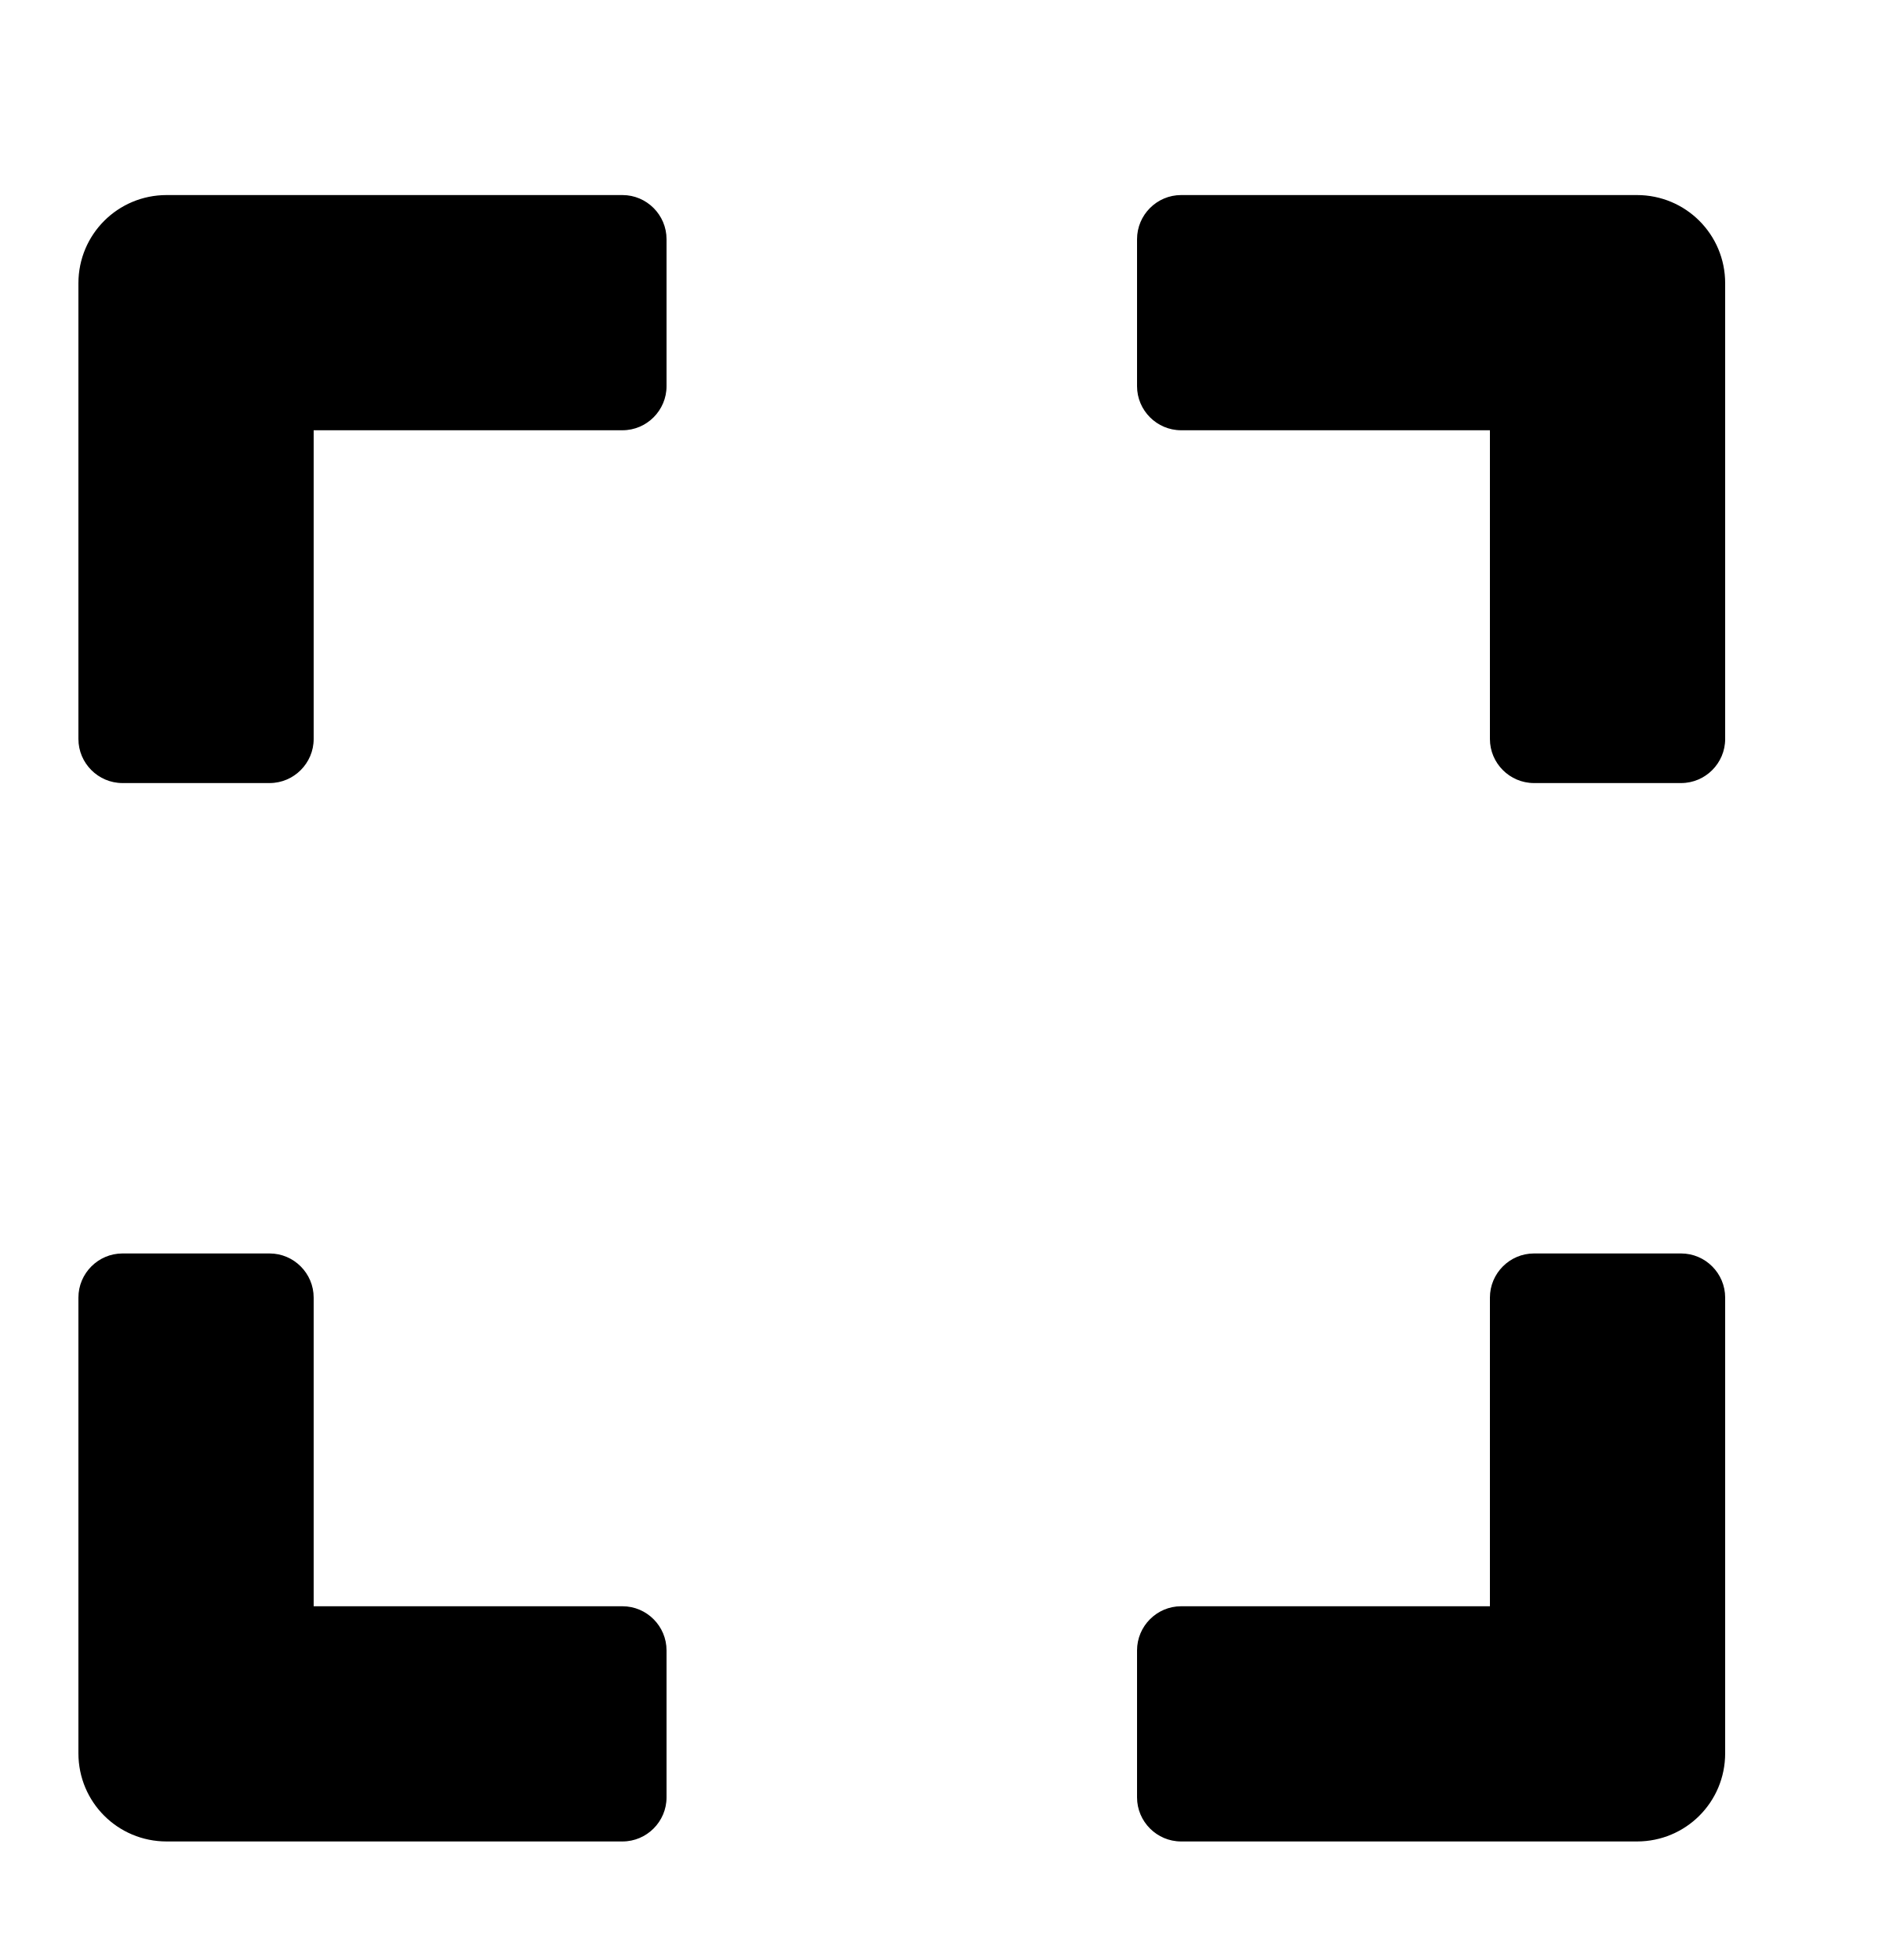
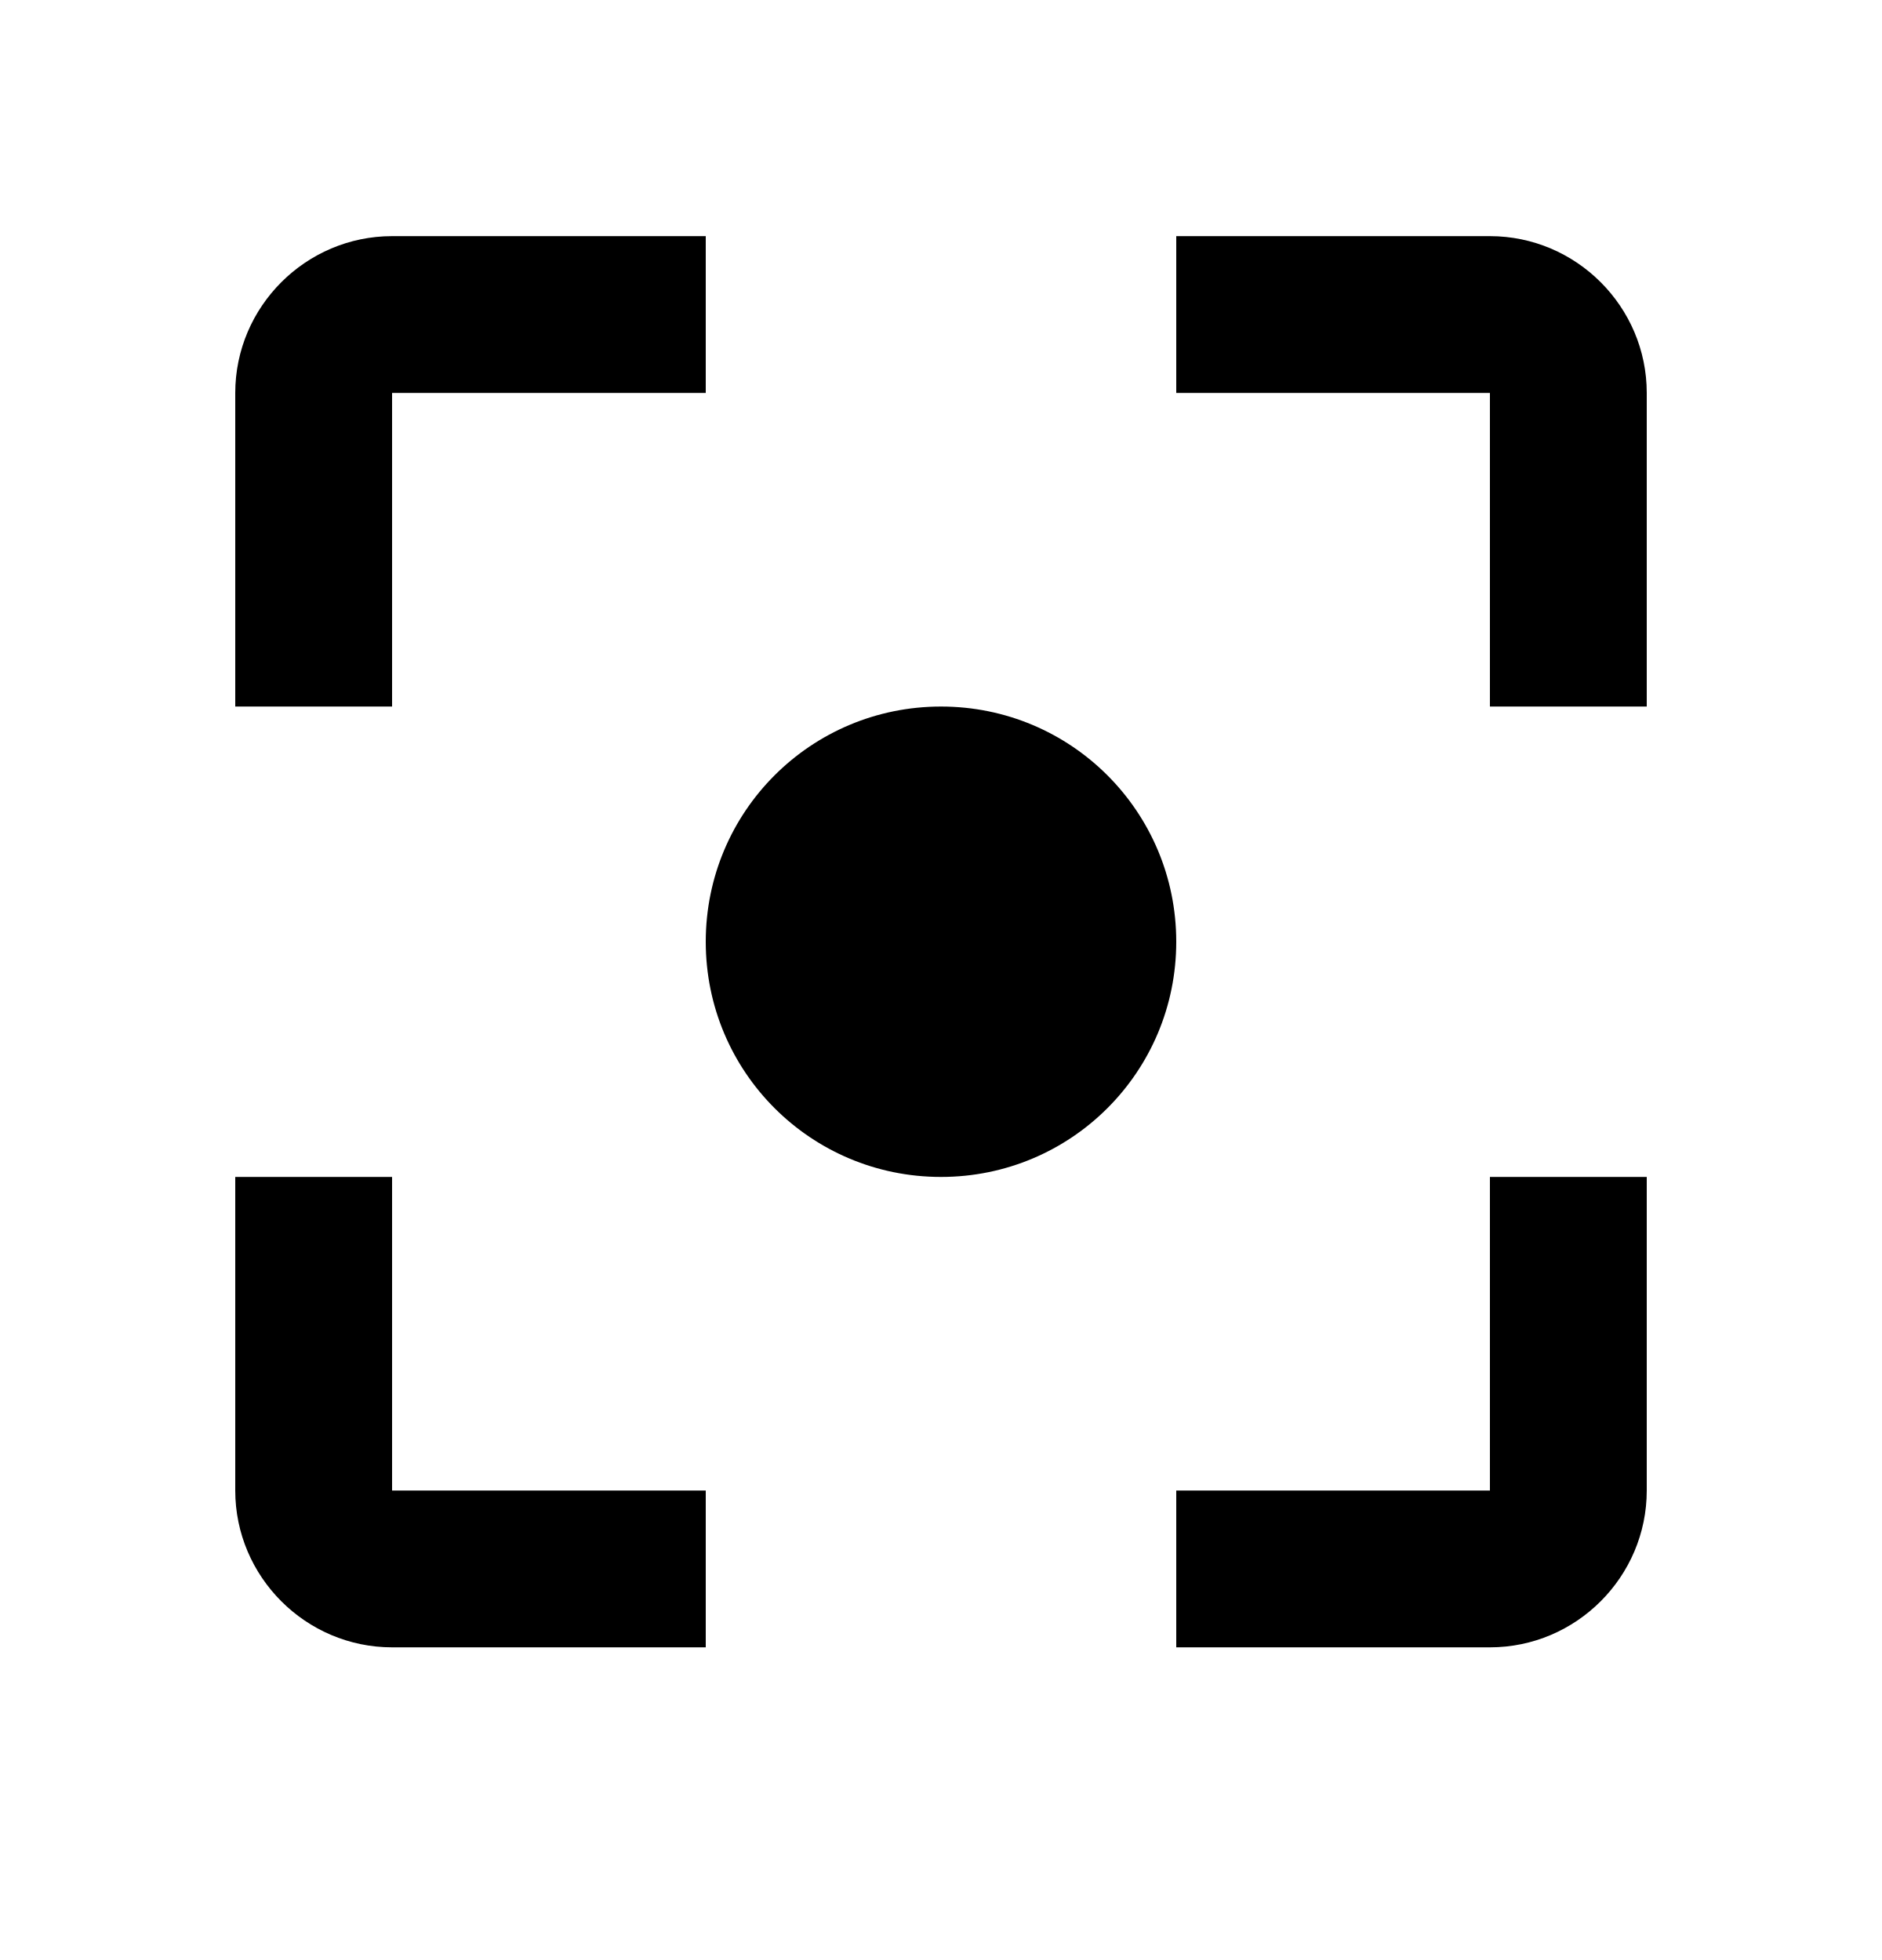
<svg xmlns="http://www.w3.org/2000/svg" id="expand" width="24" height="25" viewBox="0 0 24 25" fill="none">
-   <path d="M1 9.426V3.613C1 2.99 1.502 2.488 2.125 2.488H7.938C8.247 2.488 8.5 2.741 8.5 3.051V4.926C8.5 5.235 8.247 5.488 7.938 5.488H4V9.426C4 9.735 3.747 9.988 3.438 9.988H1.562C1.253 9.988 1 9.735 1 9.426ZM14.5 3.051V4.926C14.5 5.235 14.753 5.488 15.062 5.488H19V9.426C19 9.735 19.253 9.988 19.562 9.988H21.438C21.747 9.988 22 9.735 22 9.426V3.613C22 2.99 21.498 2.488 20.875 2.488H15.062C14.753 2.488 14.5 2.741 14.5 3.051ZM21.438 15.988H19.562C19.253 15.988 19 16.241 19 16.551V20.488H15.062C14.753 20.488 14.5 20.741 14.5 21.051V22.926C14.5 23.235 14.753 23.488 15.062 23.488H20.875C21.498 23.488 22 22.987 22 22.363V16.551C22 16.241 21.747 15.988 21.438 15.988ZM8.5 22.926V21.051C8.5 20.741 8.247 20.488 7.938 20.488H4V16.551C4 16.241 3.747 15.988 3.438 15.988H1.562C1.253 15.988 1 16.241 1 16.551V22.363C1 22.987 1.502 23.488 2.125 23.488H7.938C8.247 23.488 8.5 23.235 8.5 22.926Z" fill="currentColor" />
+   <path d="M5 15.012H3V19.012C3 20.112 3.9 21.012 5 21.012H9V19.012H5V15.012ZM5 5.012H9V3.012H5C3.9 3.012 3 3.912 3 5.012V9.012H5V5.012ZM19 3.012H15V5.012H19V9.012H21V5.012C21 3.912 20.1 3.012 19 3.012ZM19 19.012H15V21.012H19C20.1 21.012 21 20.112 21 19.012V15.012H19V19.012ZM12 9.012C10.34 9.012 9 10.352 9 12.012C9 13.672 10.34 15.012 12 15.012C13.66 15.012 15 13.672 15 12.012C15 10.352 13.66 9.012 12 9.012Z" fill="currentColor" />
</svg>
